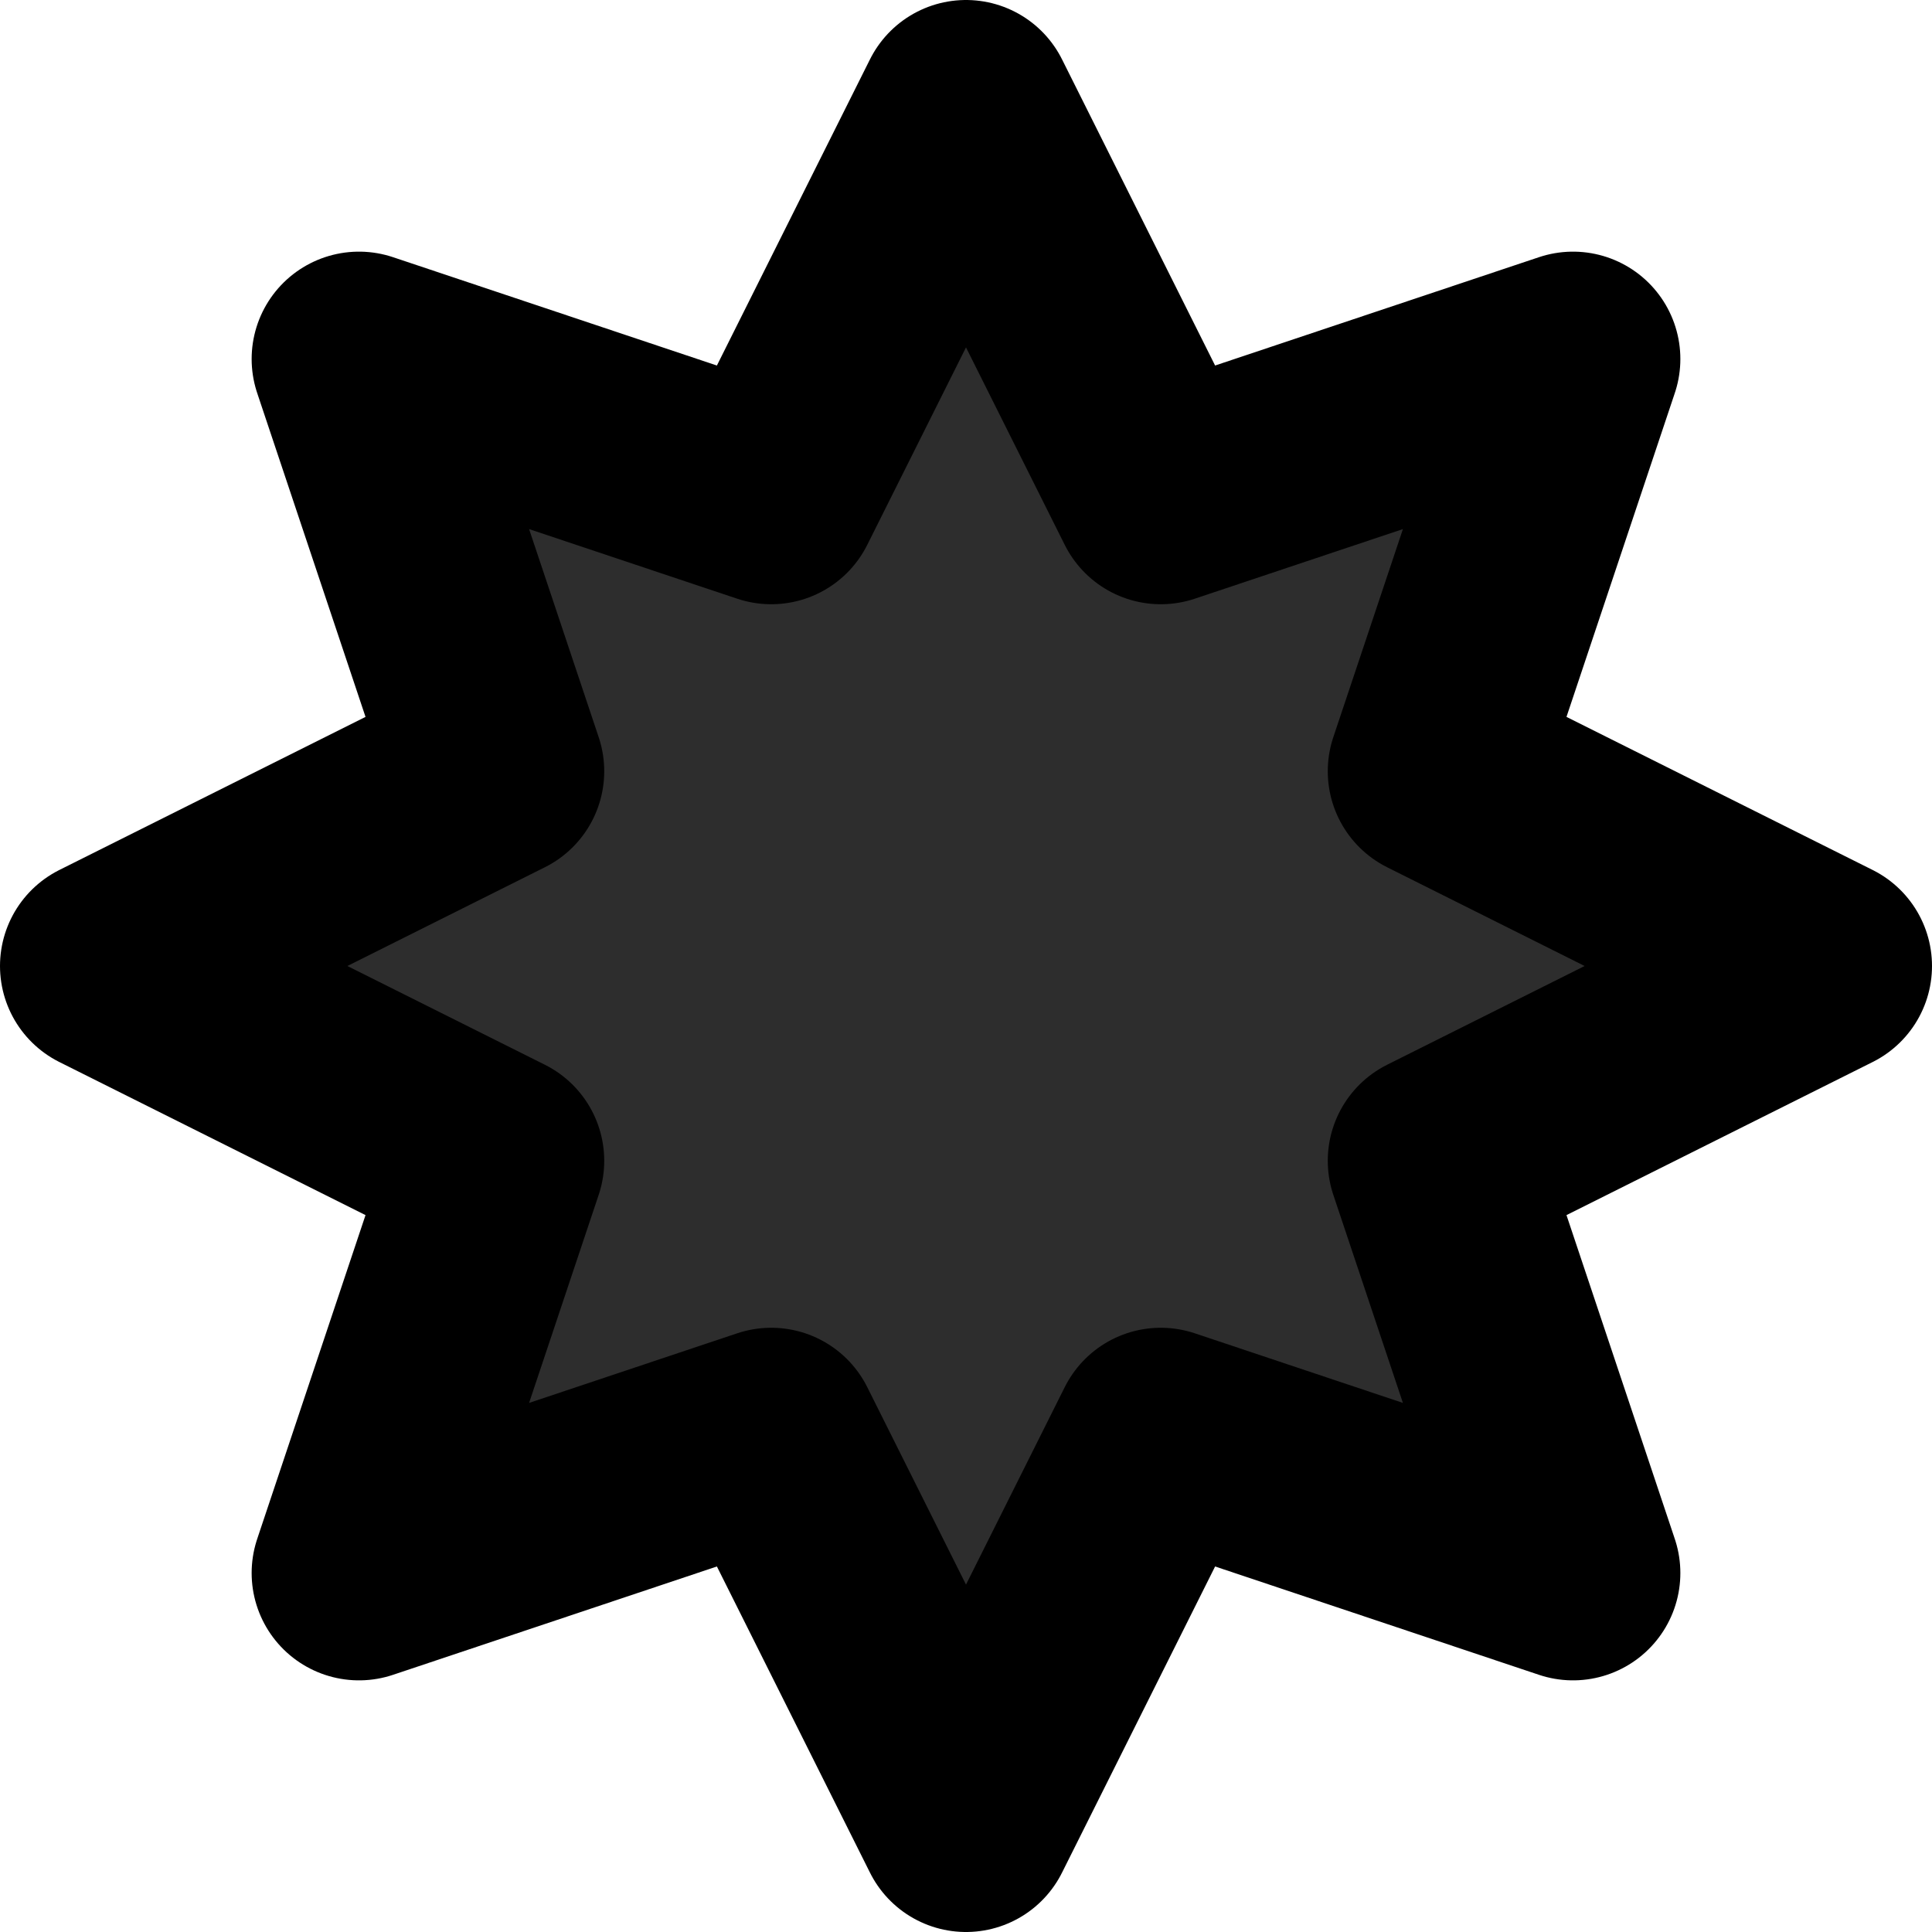
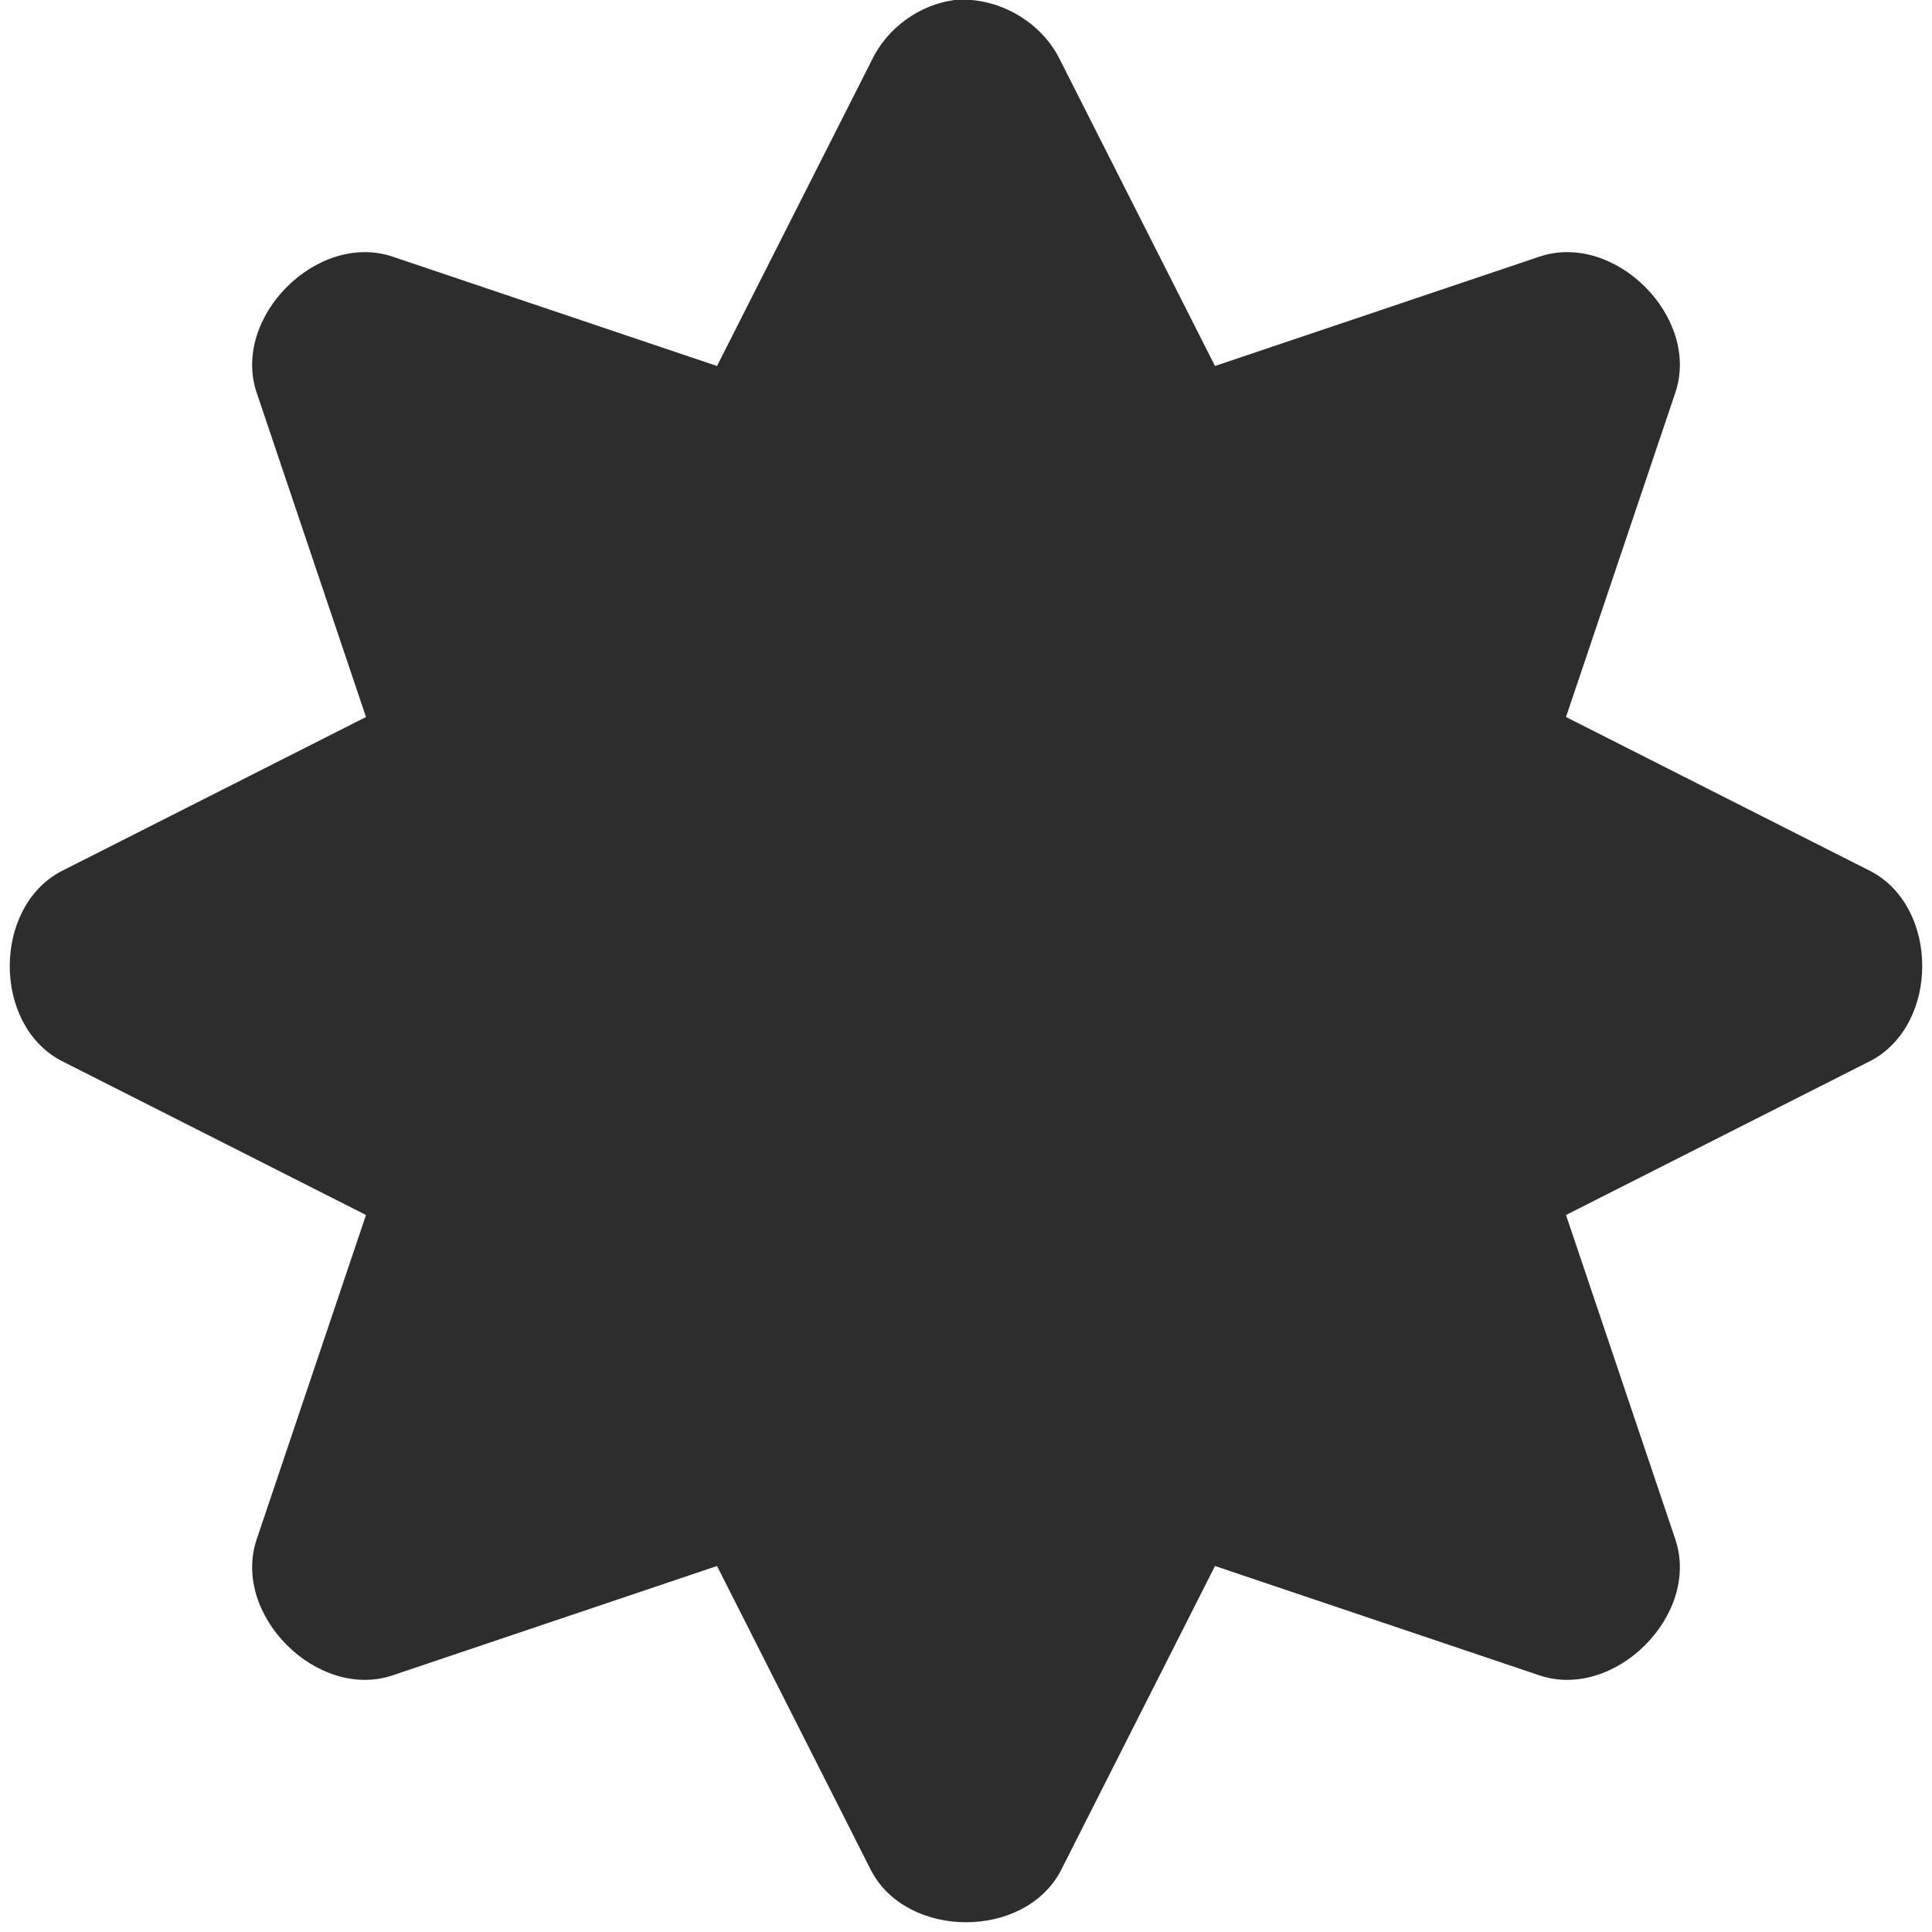
<svg xmlns="http://www.w3.org/2000/svg" xmlns:xlink="http://www.w3.org/1999/xlink" id="svg2511" height="16" width="16" version="1.1">
  <defs id="defs2513">
    <linearGradient id="linearGradient10247" y2="75.499" gradientUnits="userSpaceOnUse" x2="14.125" gradientTransform="translate(1,-42)" y1="79.813" x1="14.125">
      <stop id="stop6936" style="stop-color:#babdb6" offset="0" />
      <stop id="stop6938" style="stop-color:#babdb6;stop-opacity:0" offset="1" />
    </linearGradient>
    <radialGradient id="radialGradient10245" xlink:href="#linearGradient6945" gradientUnits="userSpaceOnUse" cy="61.48" cx="13.107" gradientTransform="matrix(2.6083,0,0,2.2188,-74.941,-118.62)" r="18.5" />
    <linearGradient id="linearGradient10243" y2="15.75" gradientUnits="userSpaceOnUse" x2="12.875" y1="35.314" x1="12.875">
      <stop id="stop7065" offset="0" />
      <stop id="stop7067" style="stop-opacity:0" offset="1" />
    </linearGradient>
    <linearGradient id="linearGradient6945">
      <stop id="stop6947" style="stop-color:#fff" offset="0" />
      <stop id="stop6949" style="stop-color:#d3d7cf" offset="1" />
    </linearGradient>
    <radialGradient id="radialGradient10241" xlink:href="#linearGradient6945" gradientUnits="userSpaceOnUse" cy="15.928" cx="12.5" gradientTransform="matrix(2.0136,0,0,1.7461,-12.669,-9.186)" r="18.5" />
    <radialGradient id="radialGradient10239" xlink:href="#linearGradient5060" gradientUnits="userSpaceOnUse" cy="486.65" cx="605.71" gradientTransform="matrix(-2.7744,0,0,1.9697,112.76,-872.89)" r="117.14" />
    <linearGradient id="linearGradient5060">
      <stop id="stop5062" offset="0" />
      <stop id="stop5064" style="stop-opacity:0" offset="1" />
    </linearGradient>
    <radialGradient id="radialGradient10237" xlink:href="#linearGradient5060" gradientUnits="userSpaceOnUse" cy="486.65" cx="605.71" gradientTransform="matrix(2.7744,0,0,1.9697,-1891.6,-872.89)" r="117.14" />
    <linearGradient id="linearGradient10235" y2="609.51" gradientUnits="userSpaceOnUse" x2="302.86" gradientTransform="matrix(2.7744,0,0,1.9697,-1892.2,-872.89)" y1="366.65" x1="302.86">
      <stop id="stop5050" style="stop-opacity:0" offset="0" />
      <stop id="stop5056" offset=".5" />
      <stop id="stop5052" style="stop-opacity:0" offset="1" />
    </linearGradient>
    <radialGradient id="radialGradient3868" gradientUnits="userSpaceOnUse" cy="73.616" cx="6.703" gradientTransform="scale(1.9022,0.5257)" r="7.228">
      <stop id="stop10693" offset="0" />
      <stop id="stop10695" style="stop-opacity:0" offset="1" />
    </radialGradient>
    <linearGradient id="linearGradient3307" y2="46.002" gradientUnits="userSpaceOnUse" x2="29.652" y1="23.952" x1="29.652">
      <stop id="stop3303" style="stop-color:#b95858" offset="0" />
      <stop id="stop3305" style="stop-color:#763434" offset="1" />
    </linearGradient>
    <linearGradient id="linearGradient3299" y2="43.727" gradientUnits="userSpaceOnUse" x2="29.25" gradientTransform="matrix(0.66753,0,0,0.6681,17.059,16.057)" y1="11.454" x1="29.25">
      <stop id="stop3682" style="stop-color:#e86666" offset="0" />
      <stop id="stop3684" style="stop-color:#ab2a2a" offset="1" />
    </linearGradient>
    <linearGradient id="linearGradient3295" y2="37.814" gradientUnits="userSpaceOnUse" x2="-32.137" y1="7.458" x1="-32.096">
      <stop id="stop3219" style="stop-color:#fff" offset="0" />
      <stop id="stop3221" style="stop-color:#fff;stop-opacity:0" offset="1" />
    </linearGradient>
  </defs>
-   <path style="opacity:1.0;fill:#2D2D2D;fill-opacity:1;stroke:#000000;stroke-width:1.778;stroke-linecap:round;stroke-linejoin:round;stroke-miterlimit:4;stroke-opacity:1;stroke-dasharray:none" d="M 8,0.889 6.387,4.115 2.973,2.973 4.115,6.387 0.889,8 4.115,9.613 2.973,13.027 6.387,11.885 8,15.111 9.613,11.885 13.027,13.027 11.885,9.613 15.111,8 11.885,6.387 13.027,2.973 9.613,4.115 8,0.889 z" id="path3888" />
+   <path style="font-size:medium;font-style:normal;font-variant:normal;font-weight:normal;font-stretch:normal;text-indent:0;text-align:start;text-decoration:none;line-height:normal;letter-spacing:normal;word-spacing:normal;text-transform:none;direction:ltr;block-progression:tb;writing-mode:lr-tb;text-anchor:start;baseline-shift:baseline;color:#000000;fill:#2d2d2d;fill-opacity:1;fill-rule:nonzero;stroke:none;stroke-width:1.778;marker:none;visibility:visible;display:inline;overflow:visible;enable-background:accumulate;font-family:Sans;-inkscape-font-specification:Sans" d="M 7.906,0 C 7.613,0.038 7.346,0.233 7.219,0.5 L 5.938,3.031 3.25,2.125 C 2.627,1.917 1.917,2.627 2.125,3.25 L 3.031,5.938 0.5,7.219 c -0.559,0.304 -0.559,1.259 0,1.562 L 3.031,10.062 2.125,12.75 c -0.208,0.623 0.502,1.333 1.125,1.125 L 5.938,12.969 7.219,15.5 c 0.304,0.559 1.259,0.559 1.562,0 L 10.062,12.969 12.75,13.875 c 0.623,0.208 1.333,-0.502 1.125,-1.125 L 12.969,10.062 15.5,8.781 c 0.559,-0.304 0.559,-1.259 0,-1.562 L 12.969,5.938 13.875,3.25 C 14.083,2.627 13.373,1.917 12.75,2.125 L 10.062,3.031 8.781,0.5 C 8.626,0.178 8.262,-0.03 7.906,0 z" id="path3888" />
</svg>
